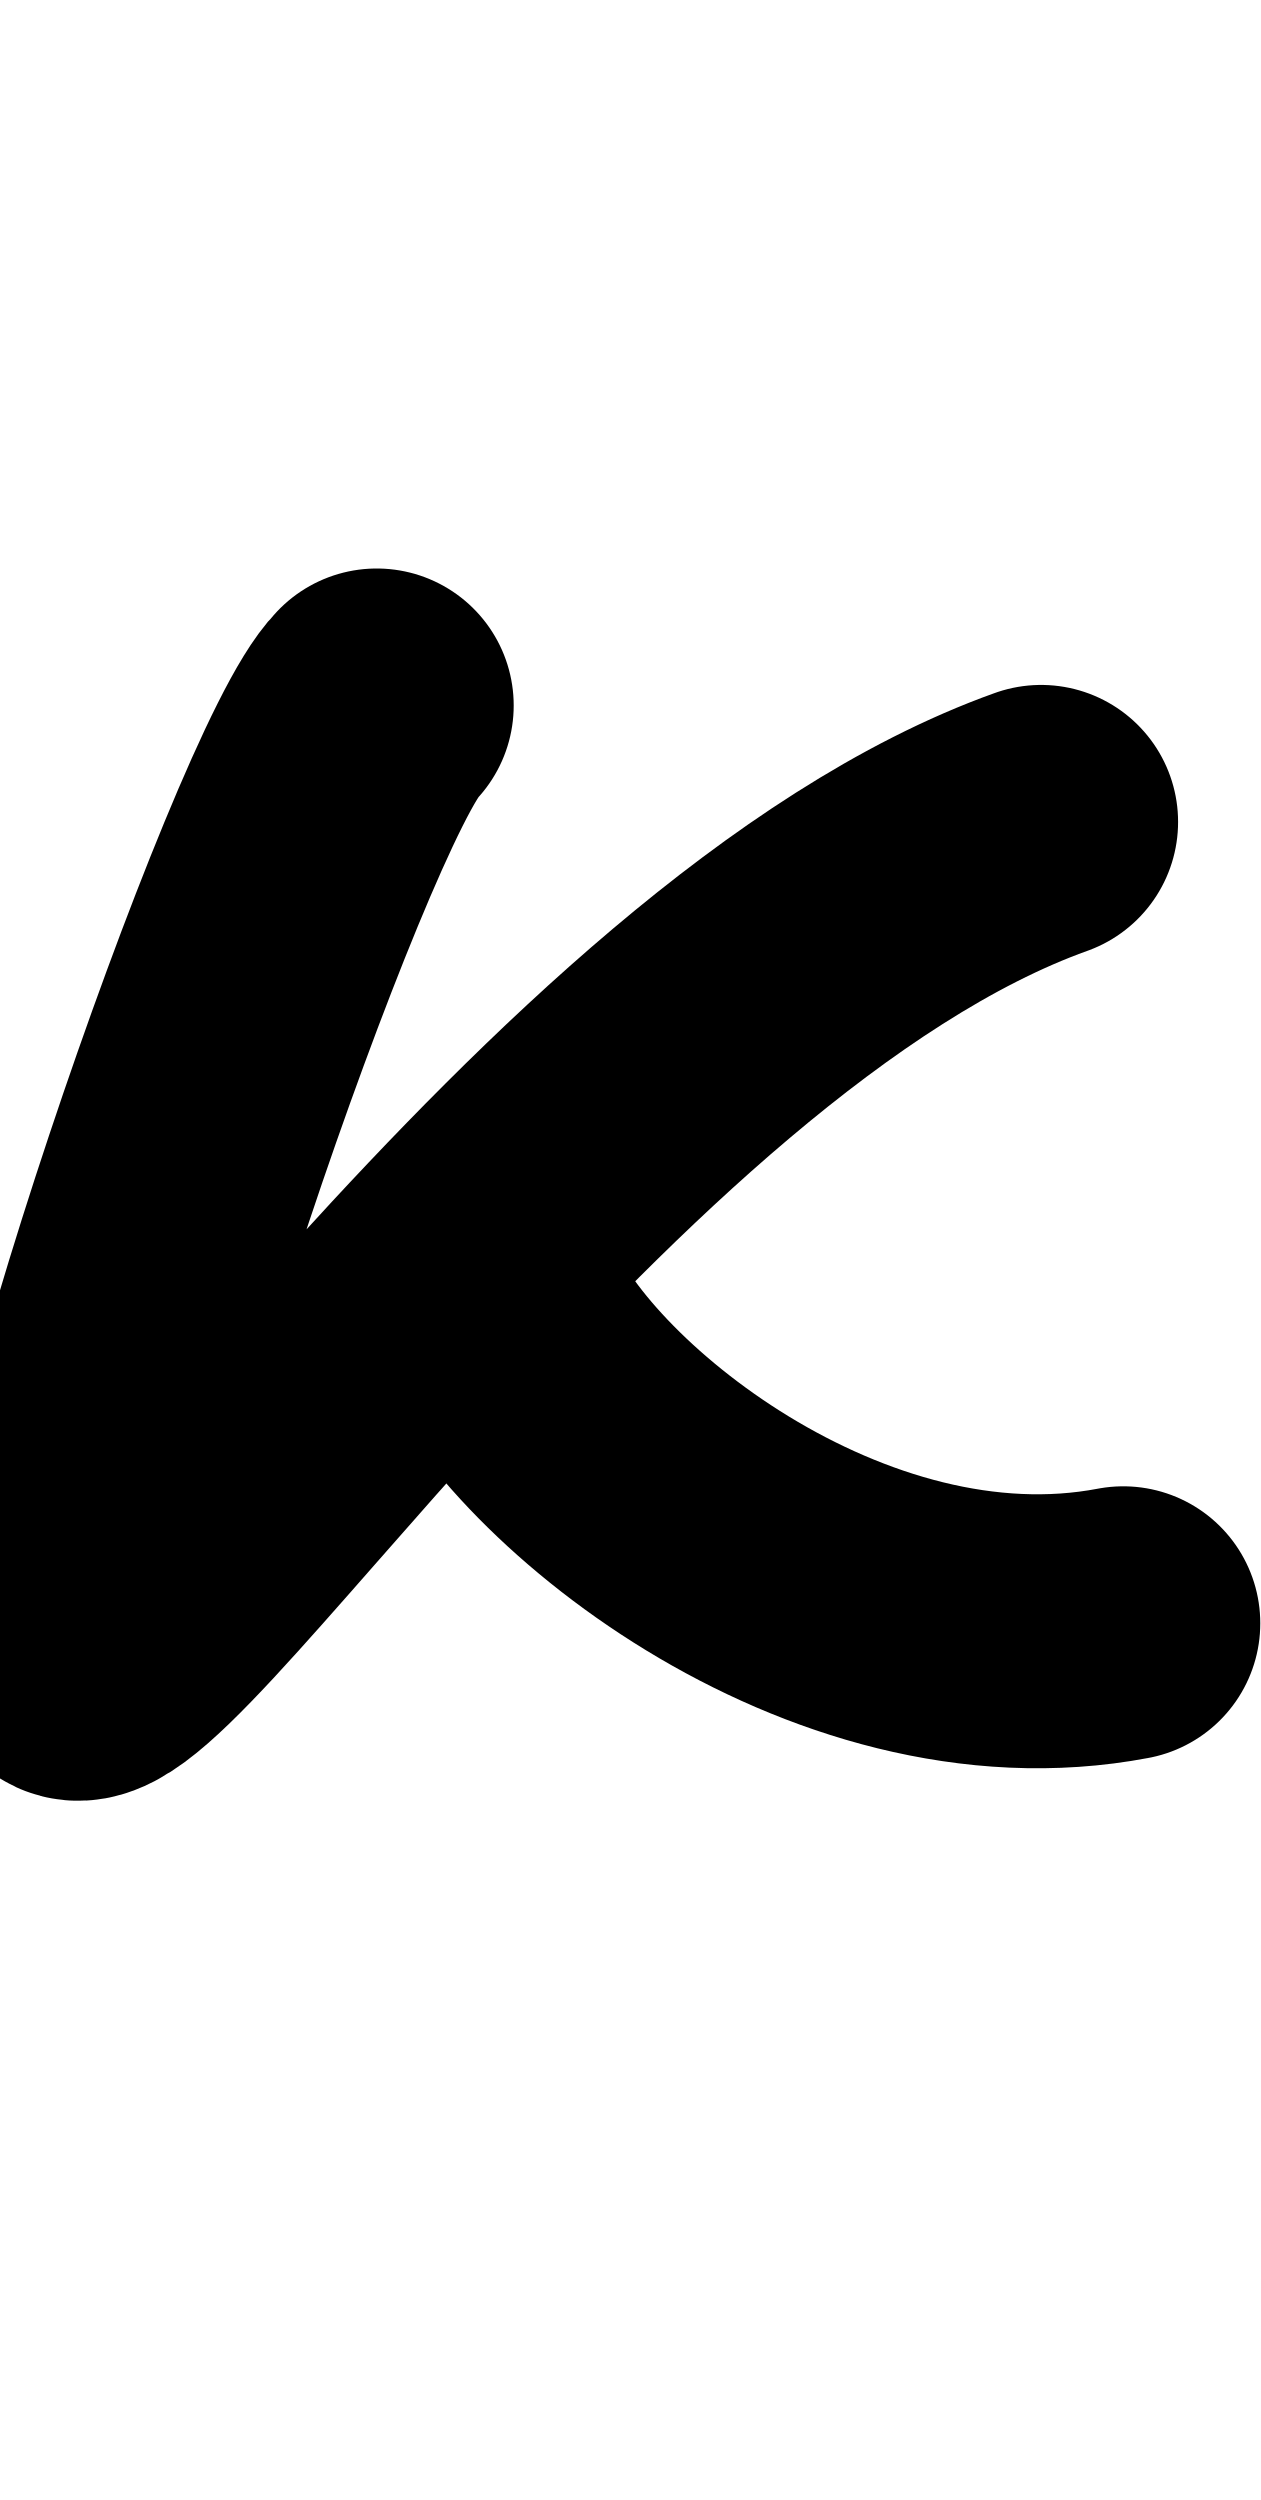
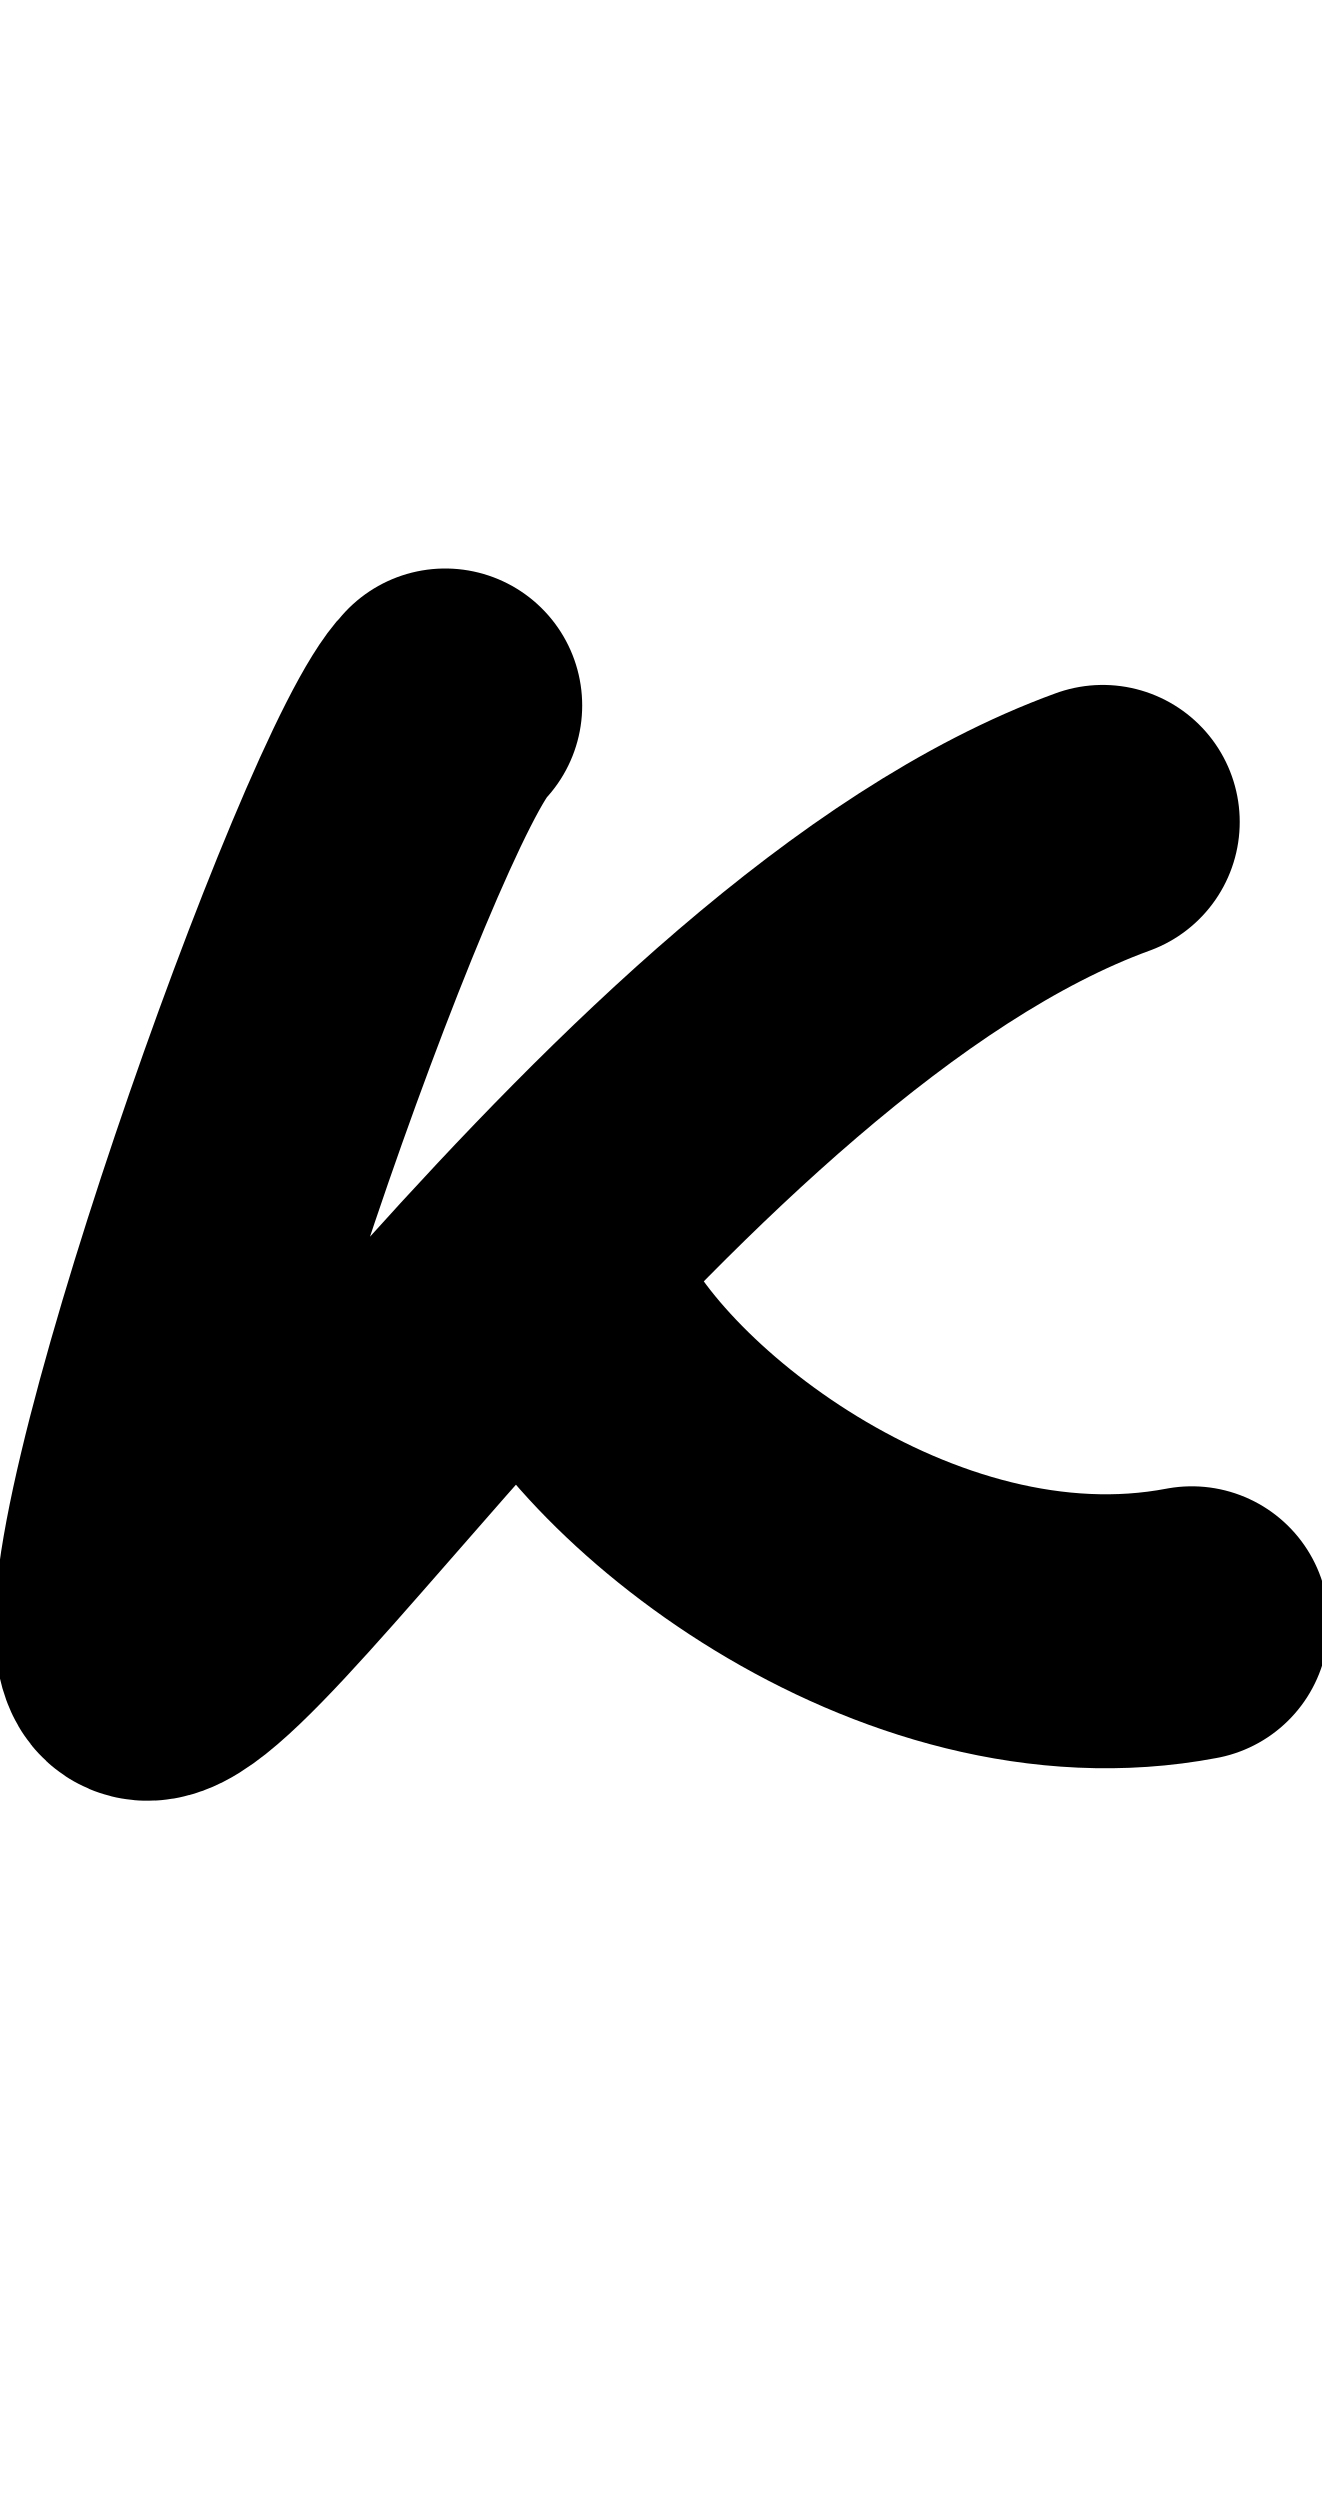
- <svg xmlns="http://www.w3.org/2000/svg" version="1.1" id="Layer_1" x="0px" y="0px" viewBox="0 0 18.4 36.5" enable-background="new 0 0 18.4 36.5" xml:space="preserve">
-   <path fill="none" stroke="#000000" stroke-width="4" stroke-linecap="round" stroke-linejoin="round" stroke-miterlimit="10" d="  M5.5,10.3C4.4,11.4,0.4,23,1,24.2S8.5,14.4,15.2,12" />
-   <path fill="none" stroke="#000000" stroke-width="4" stroke-linecap="round" stroke-linejoin="round" stroke-miterlimit="10" d="  M7.1,18.9c0.8,2.1,5.1,5.6,9.3,4.8" />
+ <svg xmlns="http://www.w3.org/2000/svg" version="1.1" id="Layer_1" x="0px" y="0px" viewBox="0 0 19.3 36.5" enable-background="new 0 0 19.3 36.5" xml:space="preserve">
+   <path fill="none" stroke="#000000" stroke-width="4" stroke-linecap="round" stroke-linejoin="round" stroke-miterlimit="10" d="  M6.5,10.3C5.4,11.4,1.3,23,2,24.2S9.5,14.4,16.1,12" />
+   <path fill="none" stroke="#000000" stroke-width="4" stroke-linecap="round" stroke-linejoin="round" stroke-miterlimit="10" d="  M8.1,18.9c0.8,2.1,5.1,5.6,9.3,4.8" />
</svg>
